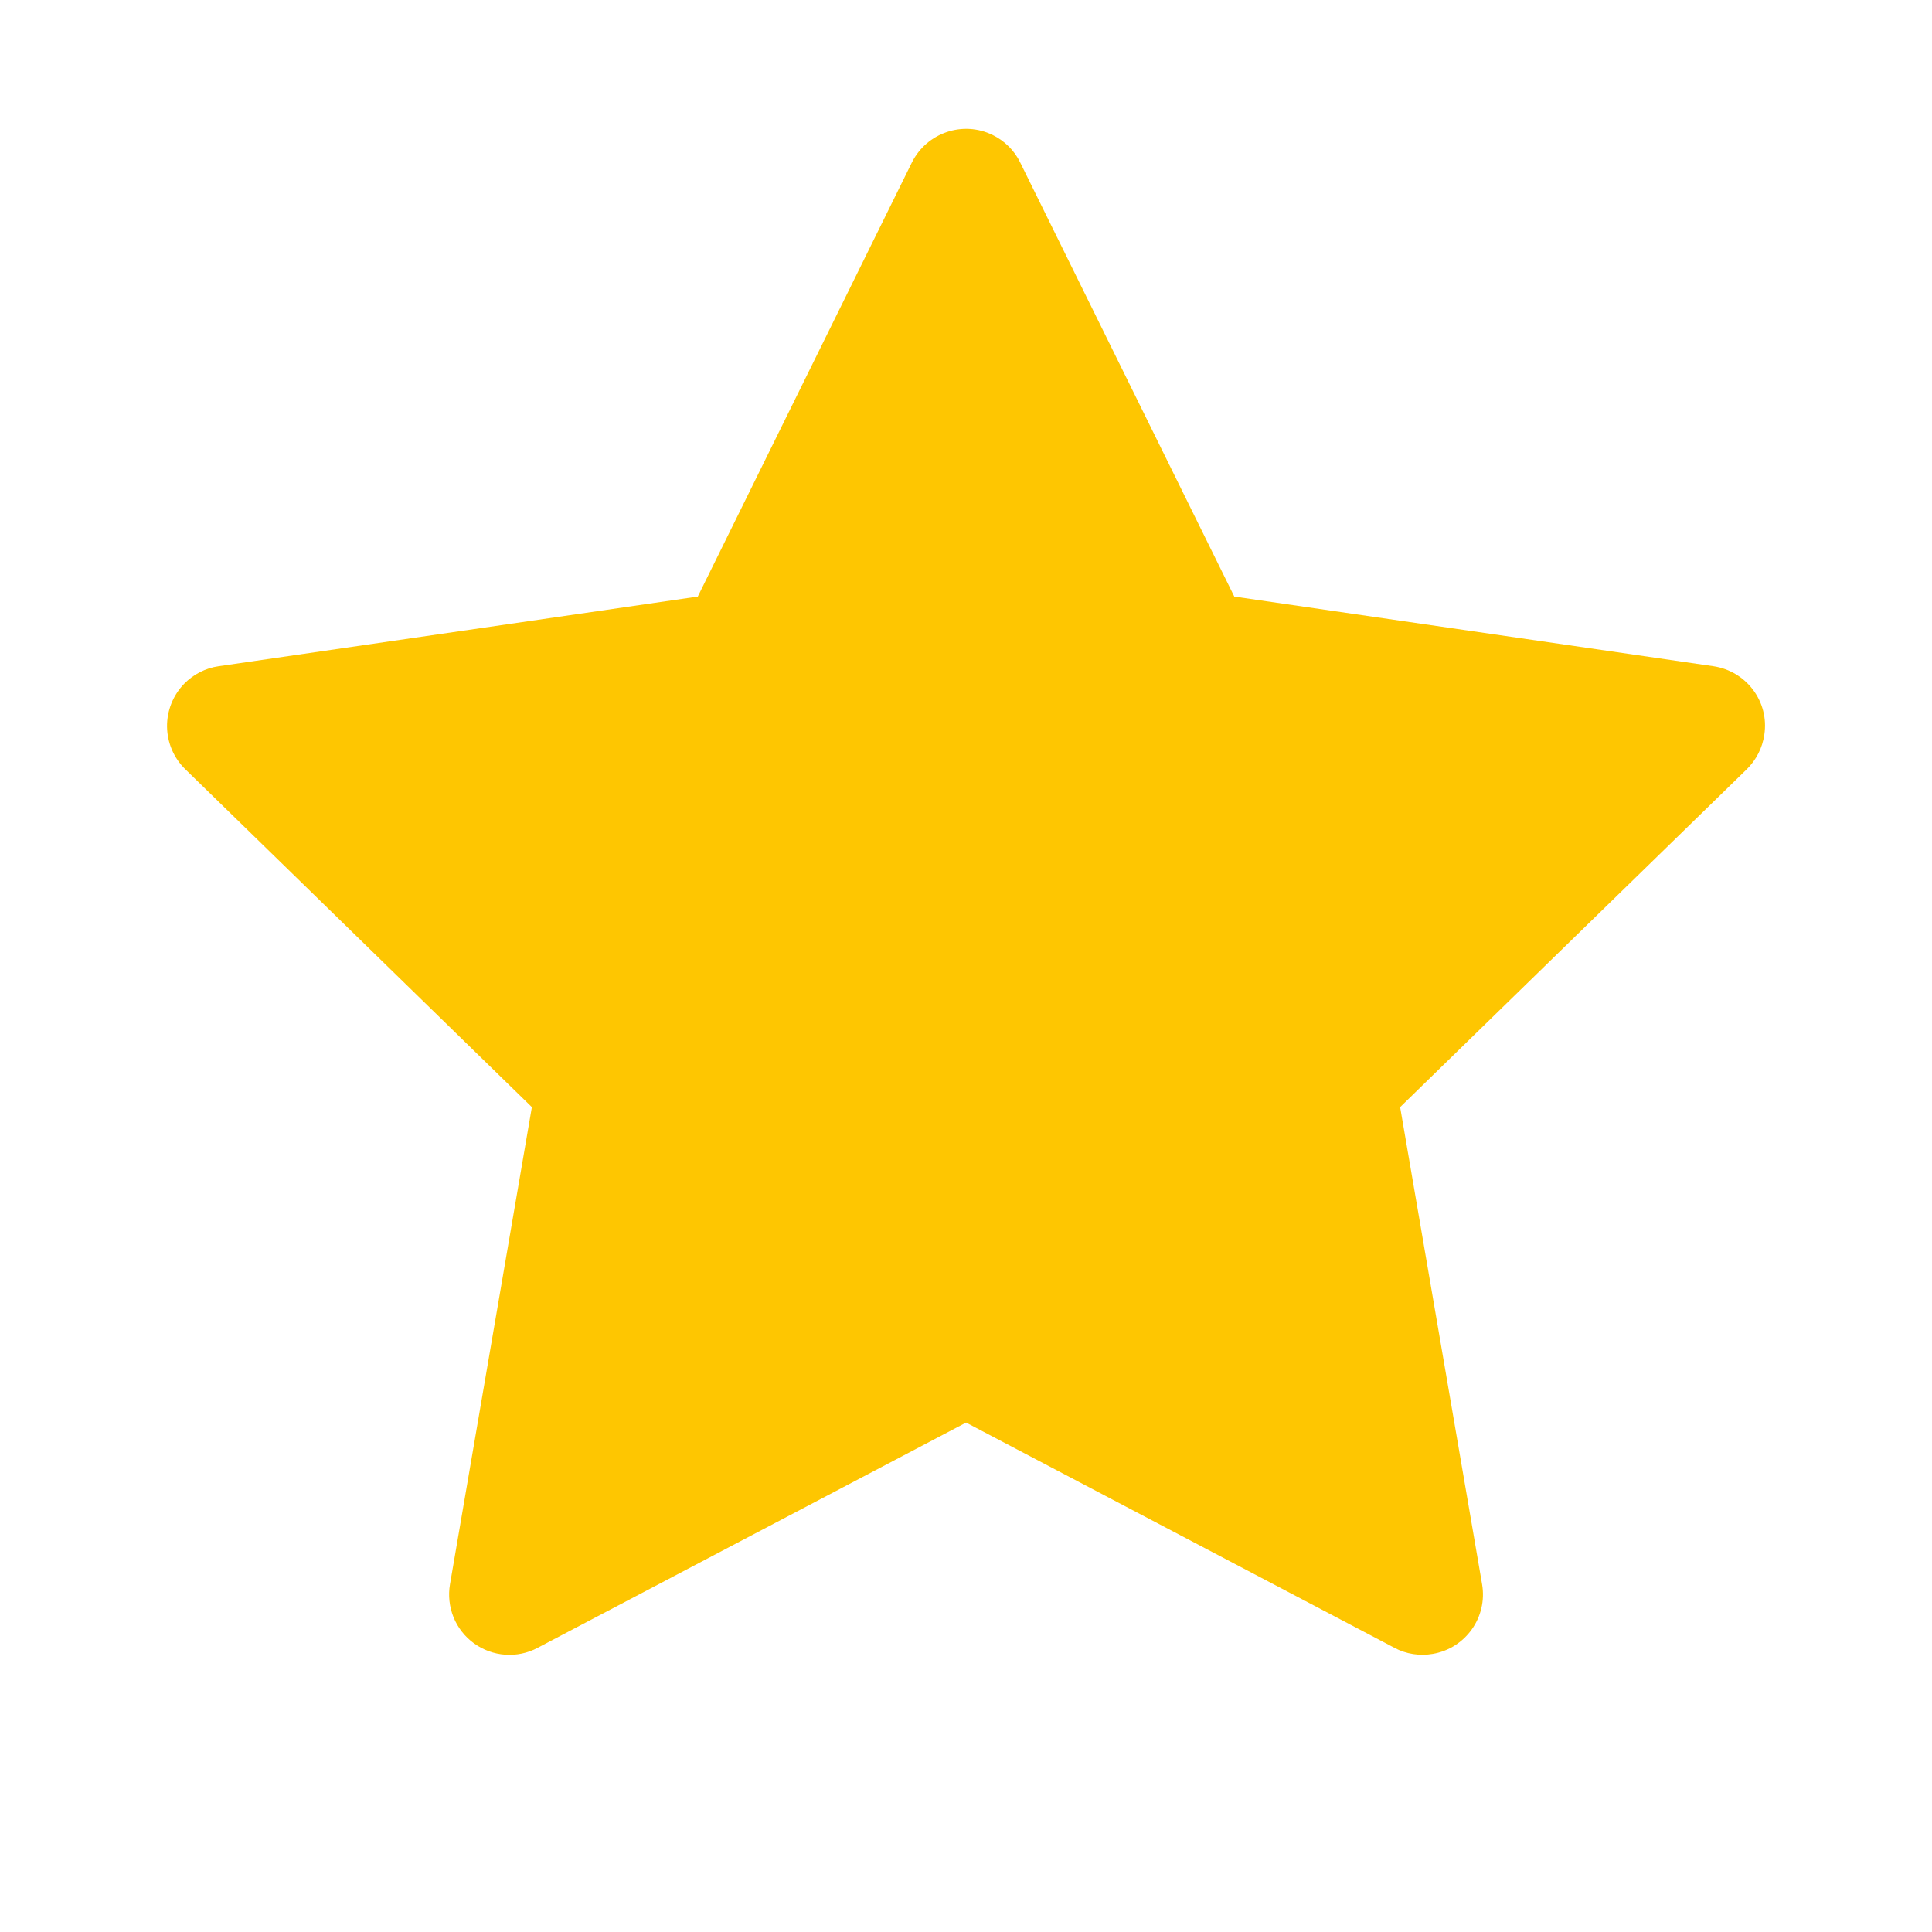
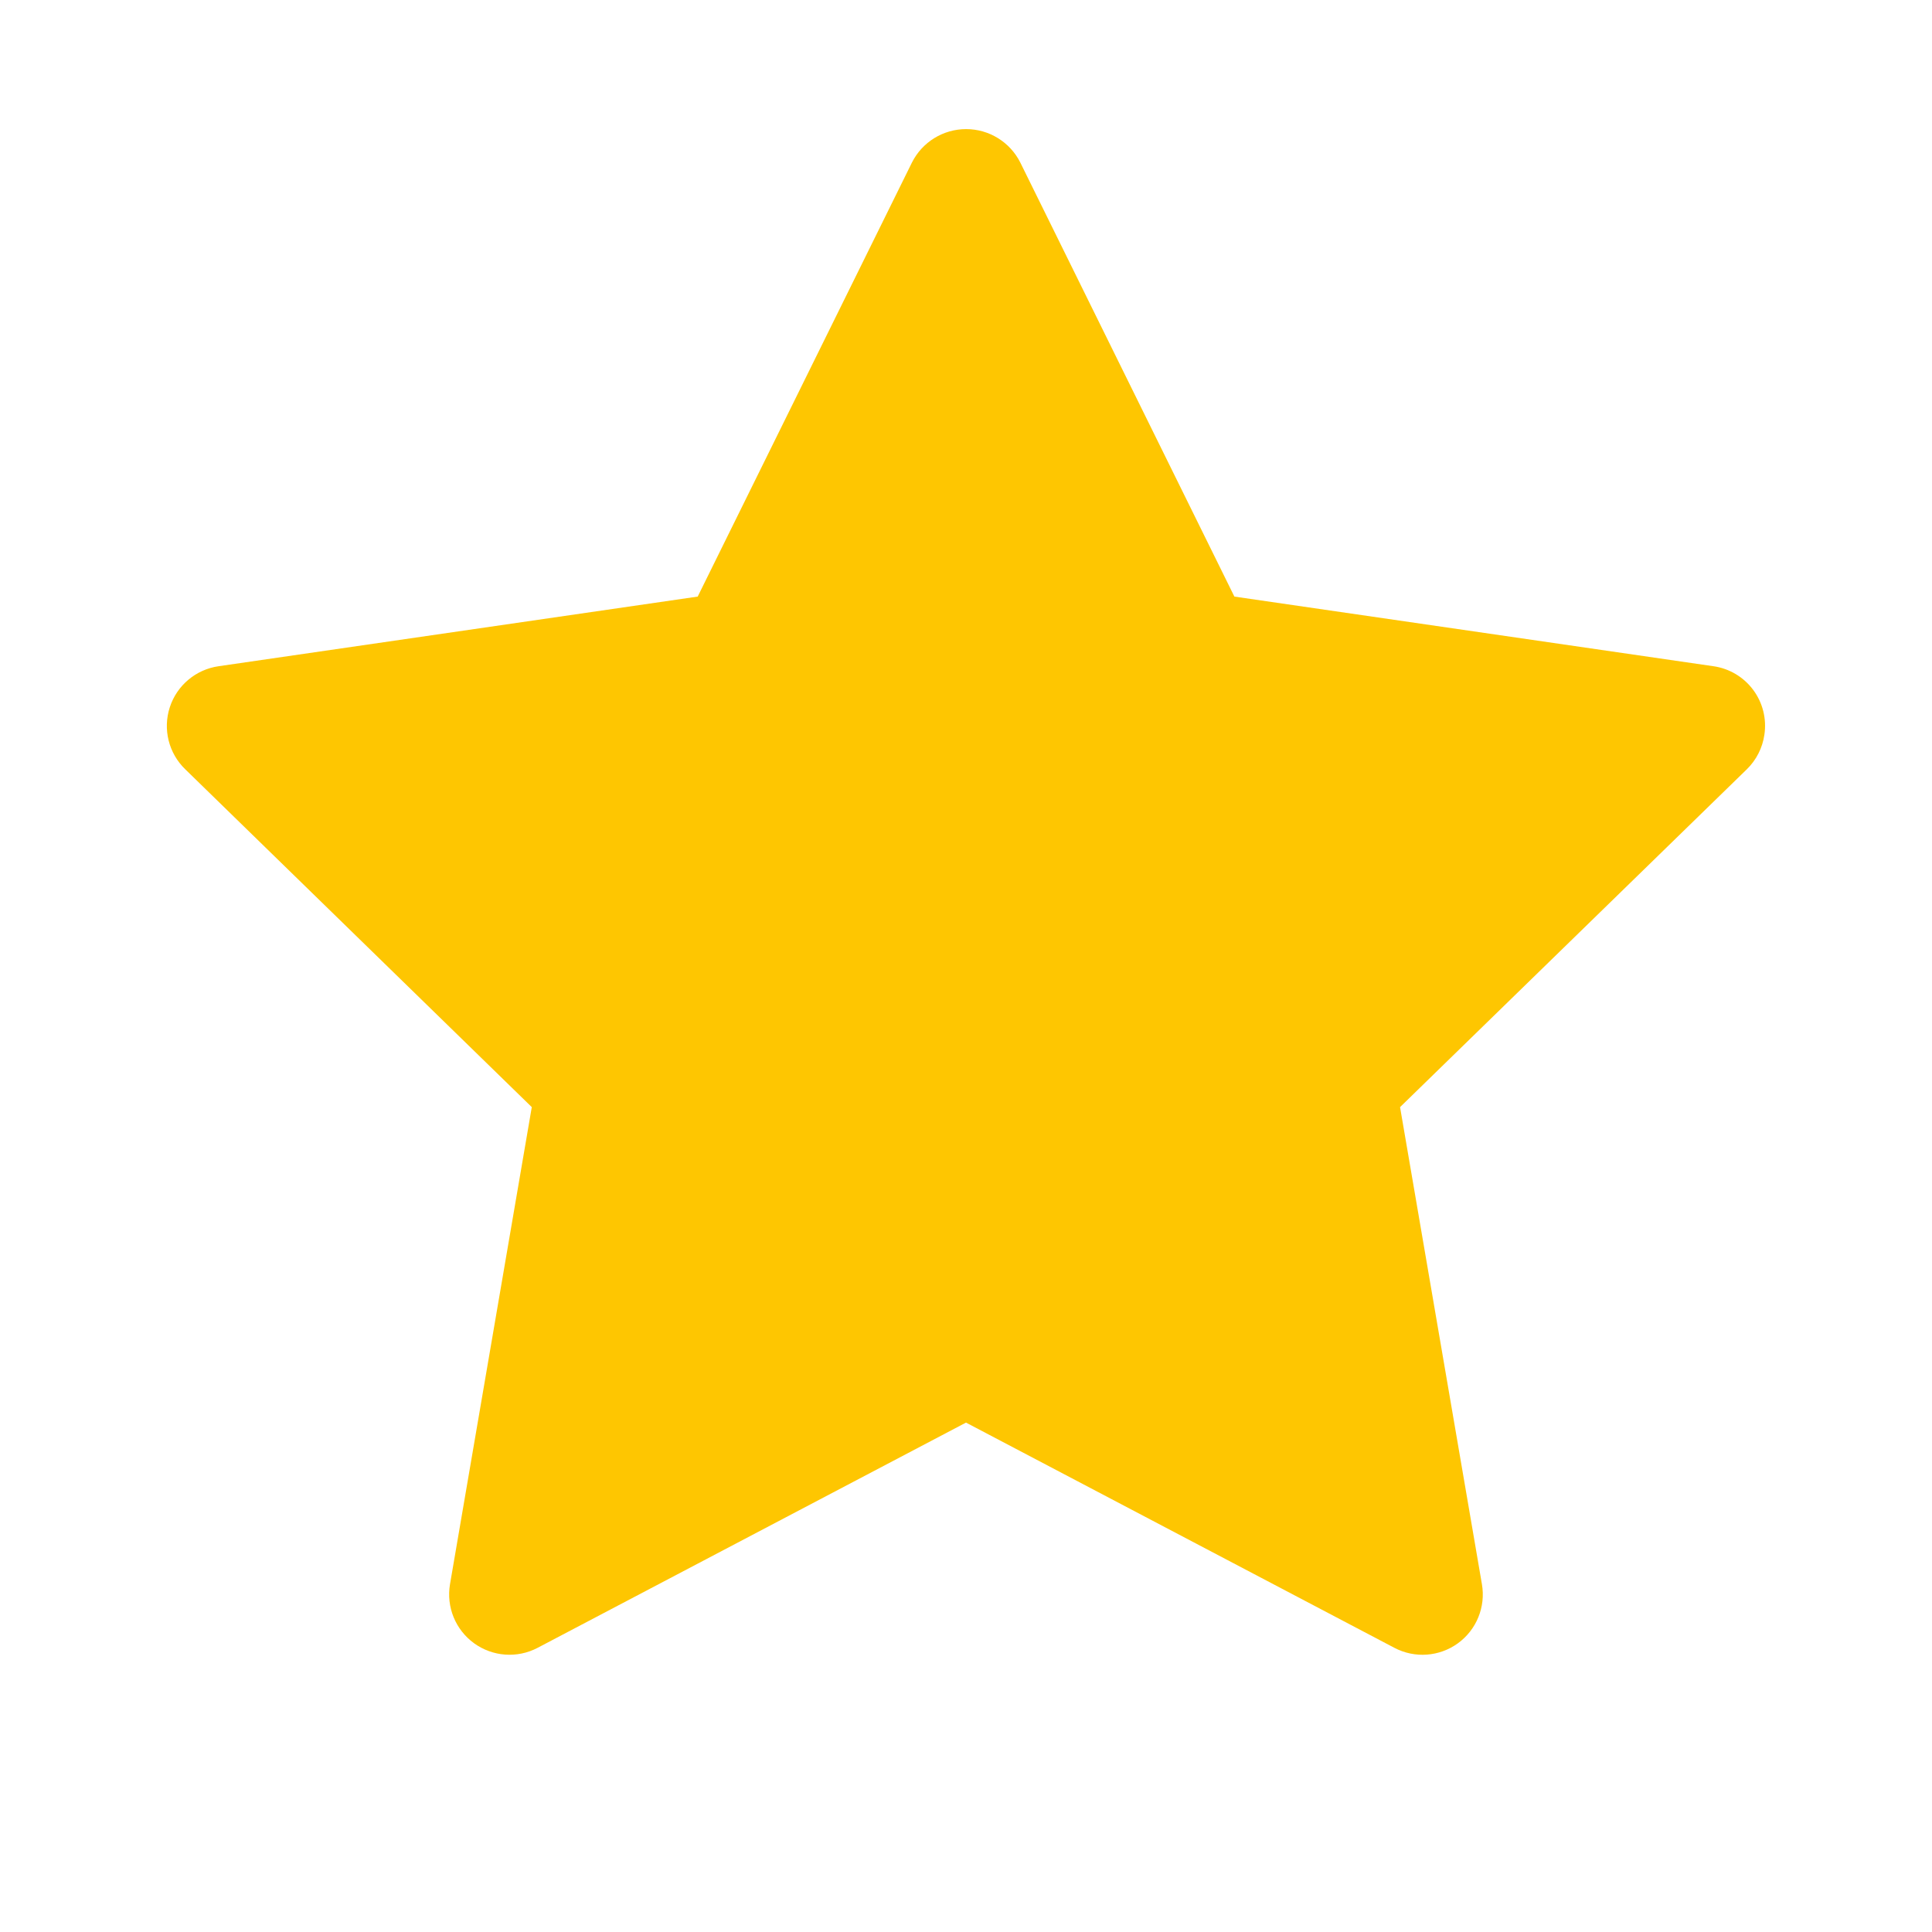
- <svg xmlns="http://www.w3.org/2000/svg" width="24" height="24" viewBox="0 0 24 24" fill="none">
-   <path d="M21.284 8.276L15.333 7.411L12.673 2.018C12.601 1.87 12.481 1.751 12.333 1.678C11.963 1.495 11.513 1.648 11.328 2.018L8.668 7.411L2.717 8.276C2.553 8.299 2.403 8.377 2.288 8.494C2.149 8.637 2.073 8.829 2.075 9.028C2.078 9.227 2.159 9.417 2.302 9.556L6.607 13.753L5.59 19.68C5.566 19.818 5.582 19.96 5.634 20.09C5.687 20.22 5.775 20.332 5.888 20.414C6.001 20.496 6.135 20.545 6.275 20.555C6.415 20.565 6.554 20.536 6.678 20.47L12.001 17.672L17.323 20.47C17.468 20.548 17.637 20.573 17.799 20.545C18.207 20.475 18.481 20.088 18.411 19.68L17.393 13.753L21.699 9.556C21.816 9.441 21.893 9.291 21.917 9.127C21.98 8.716 21.694 8.337 21.284 8.276V8.276Z" fill="#FEC601" />
+ <svg xmlns="http://www.w3.org/2000/svg" width="24" height="24" fill="none">
+   <path d="m21.284 8.276-5.95-.865-2.66-5.393a.753.753 0 0 0-1.345 0L8.667 7.411l-5.951.865a.749.749 0 0 0-.415 1.28l4.305 4.197L5.59 19.68a.75.75 0 0 0 1.088.79L12 17.672l5.322 2.798a.749.749 0 0 0 1.087-.79l-1.017-5.927L21.7 9.556a.749.749 0 0 0 .218-.43.747.747 0 0 0-.633-.85Z" fill="#FEC601" />
</svg>
